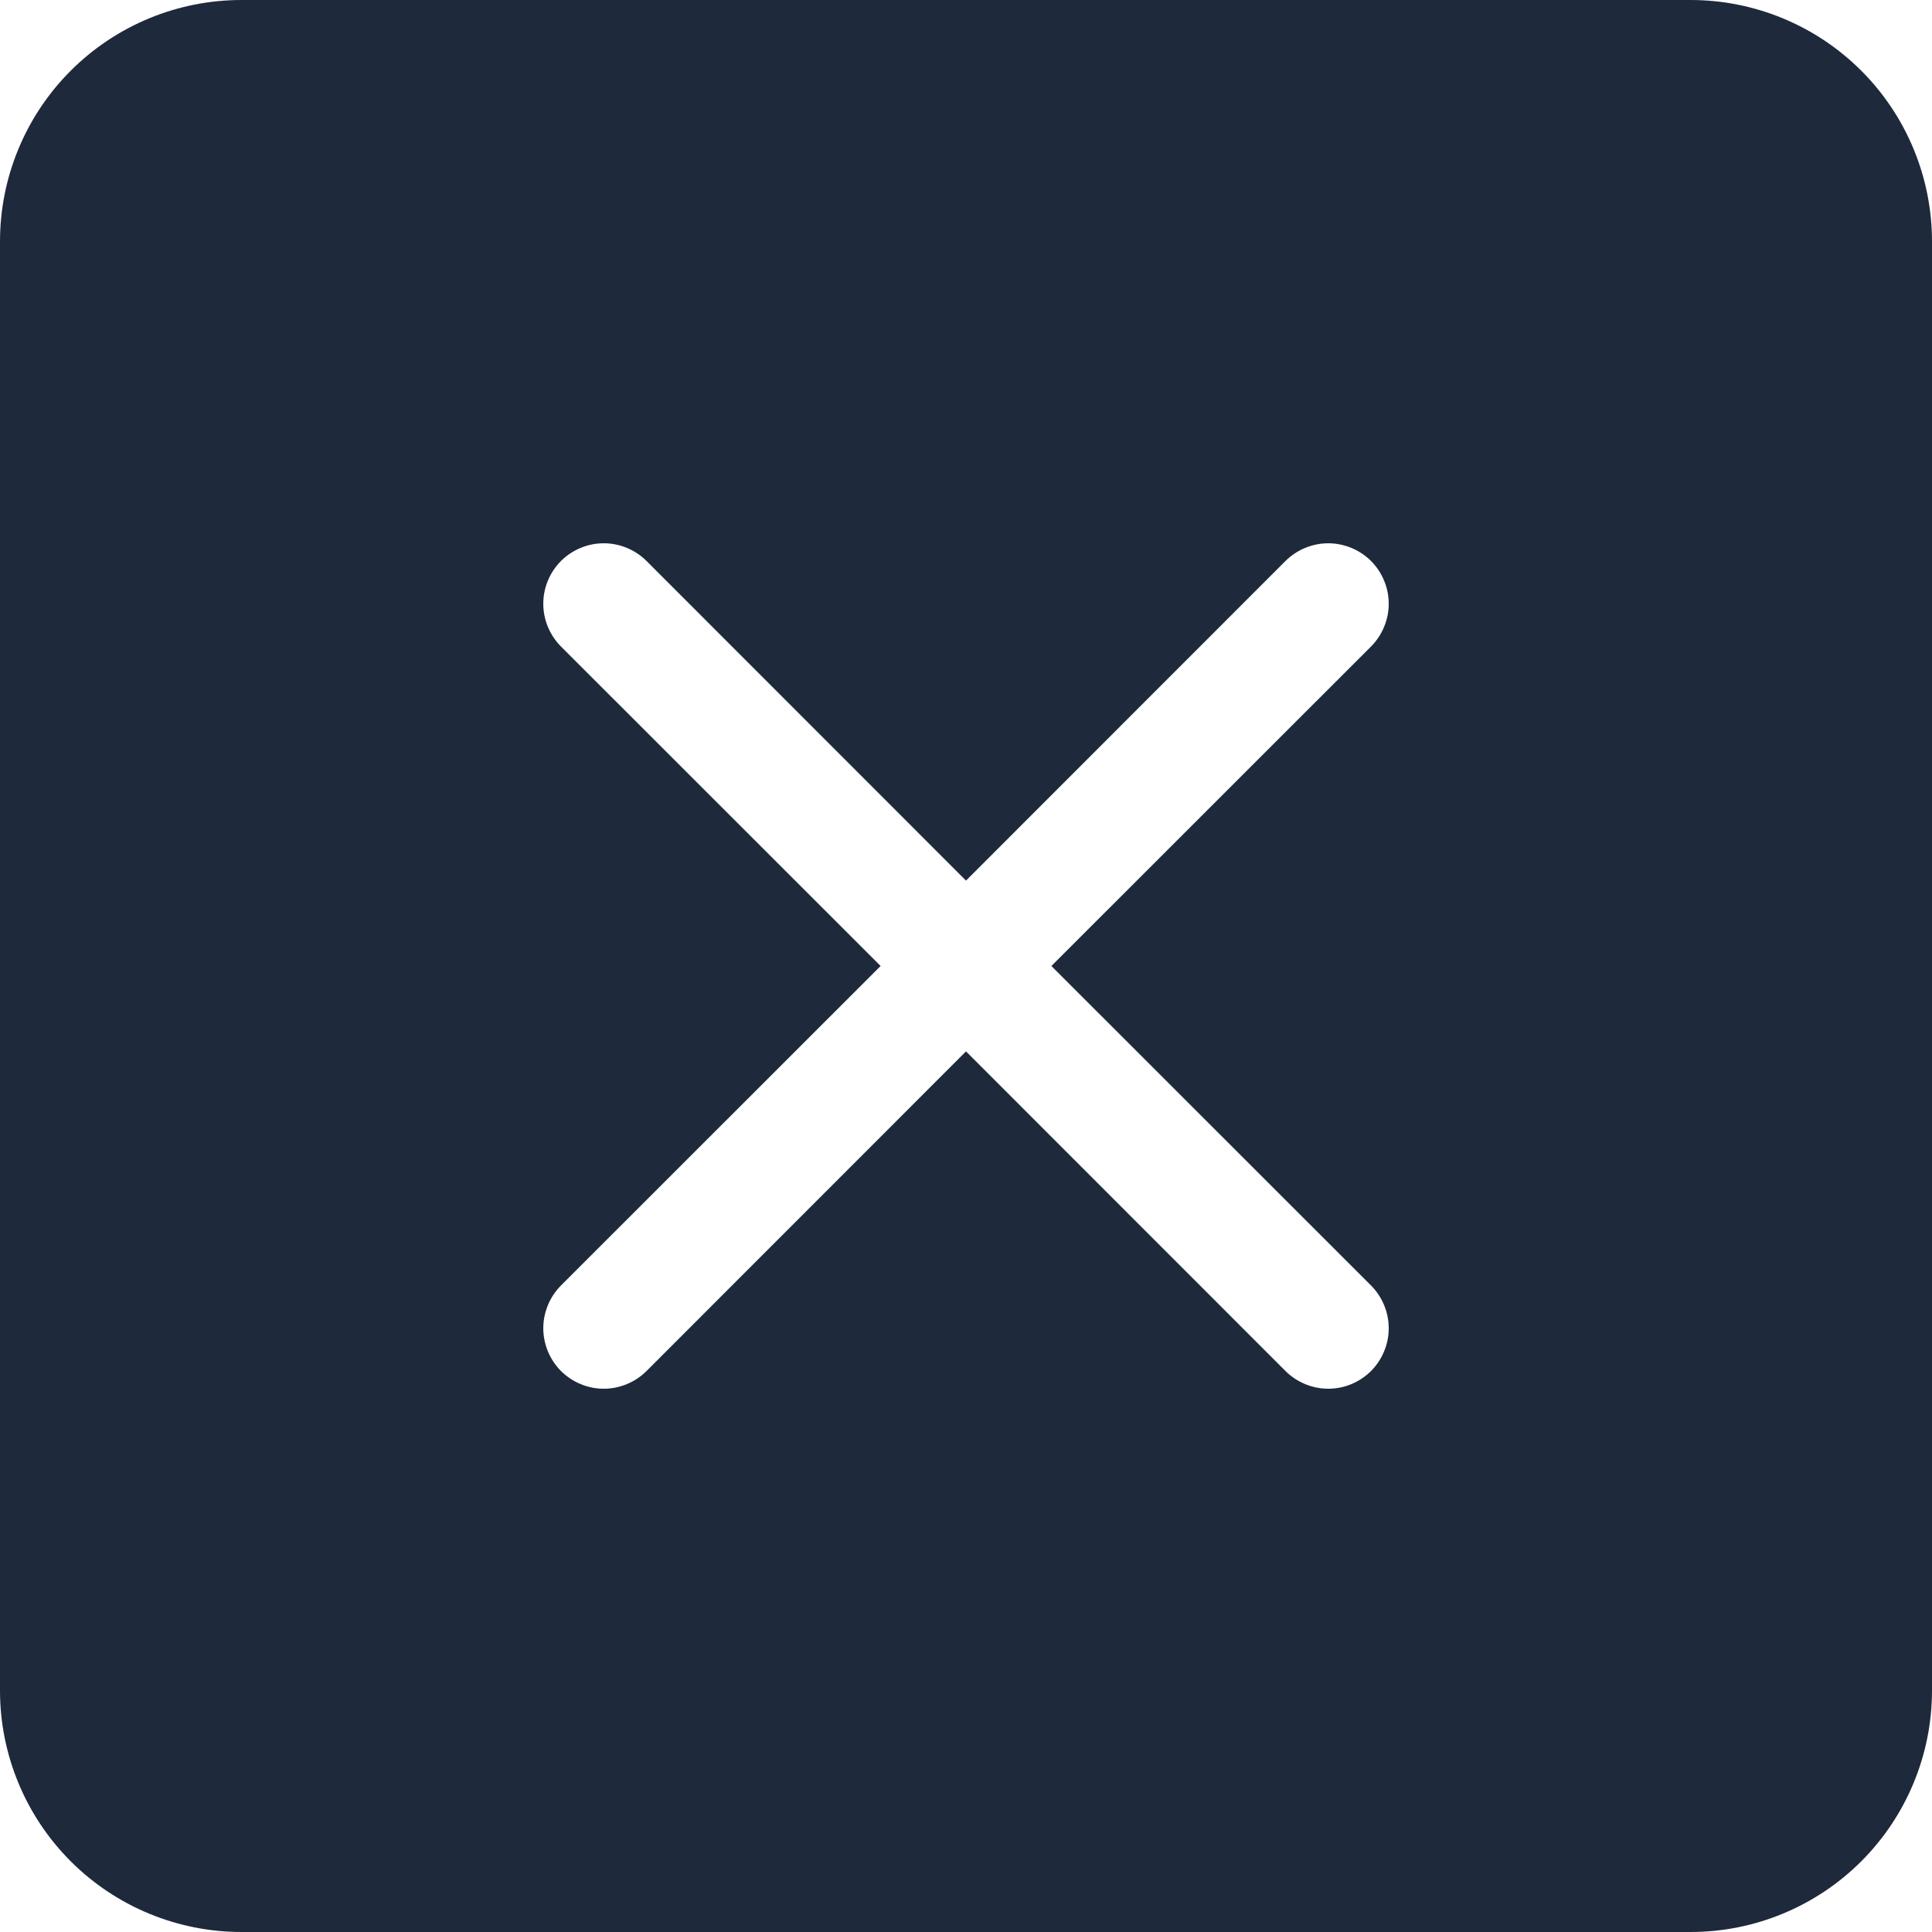
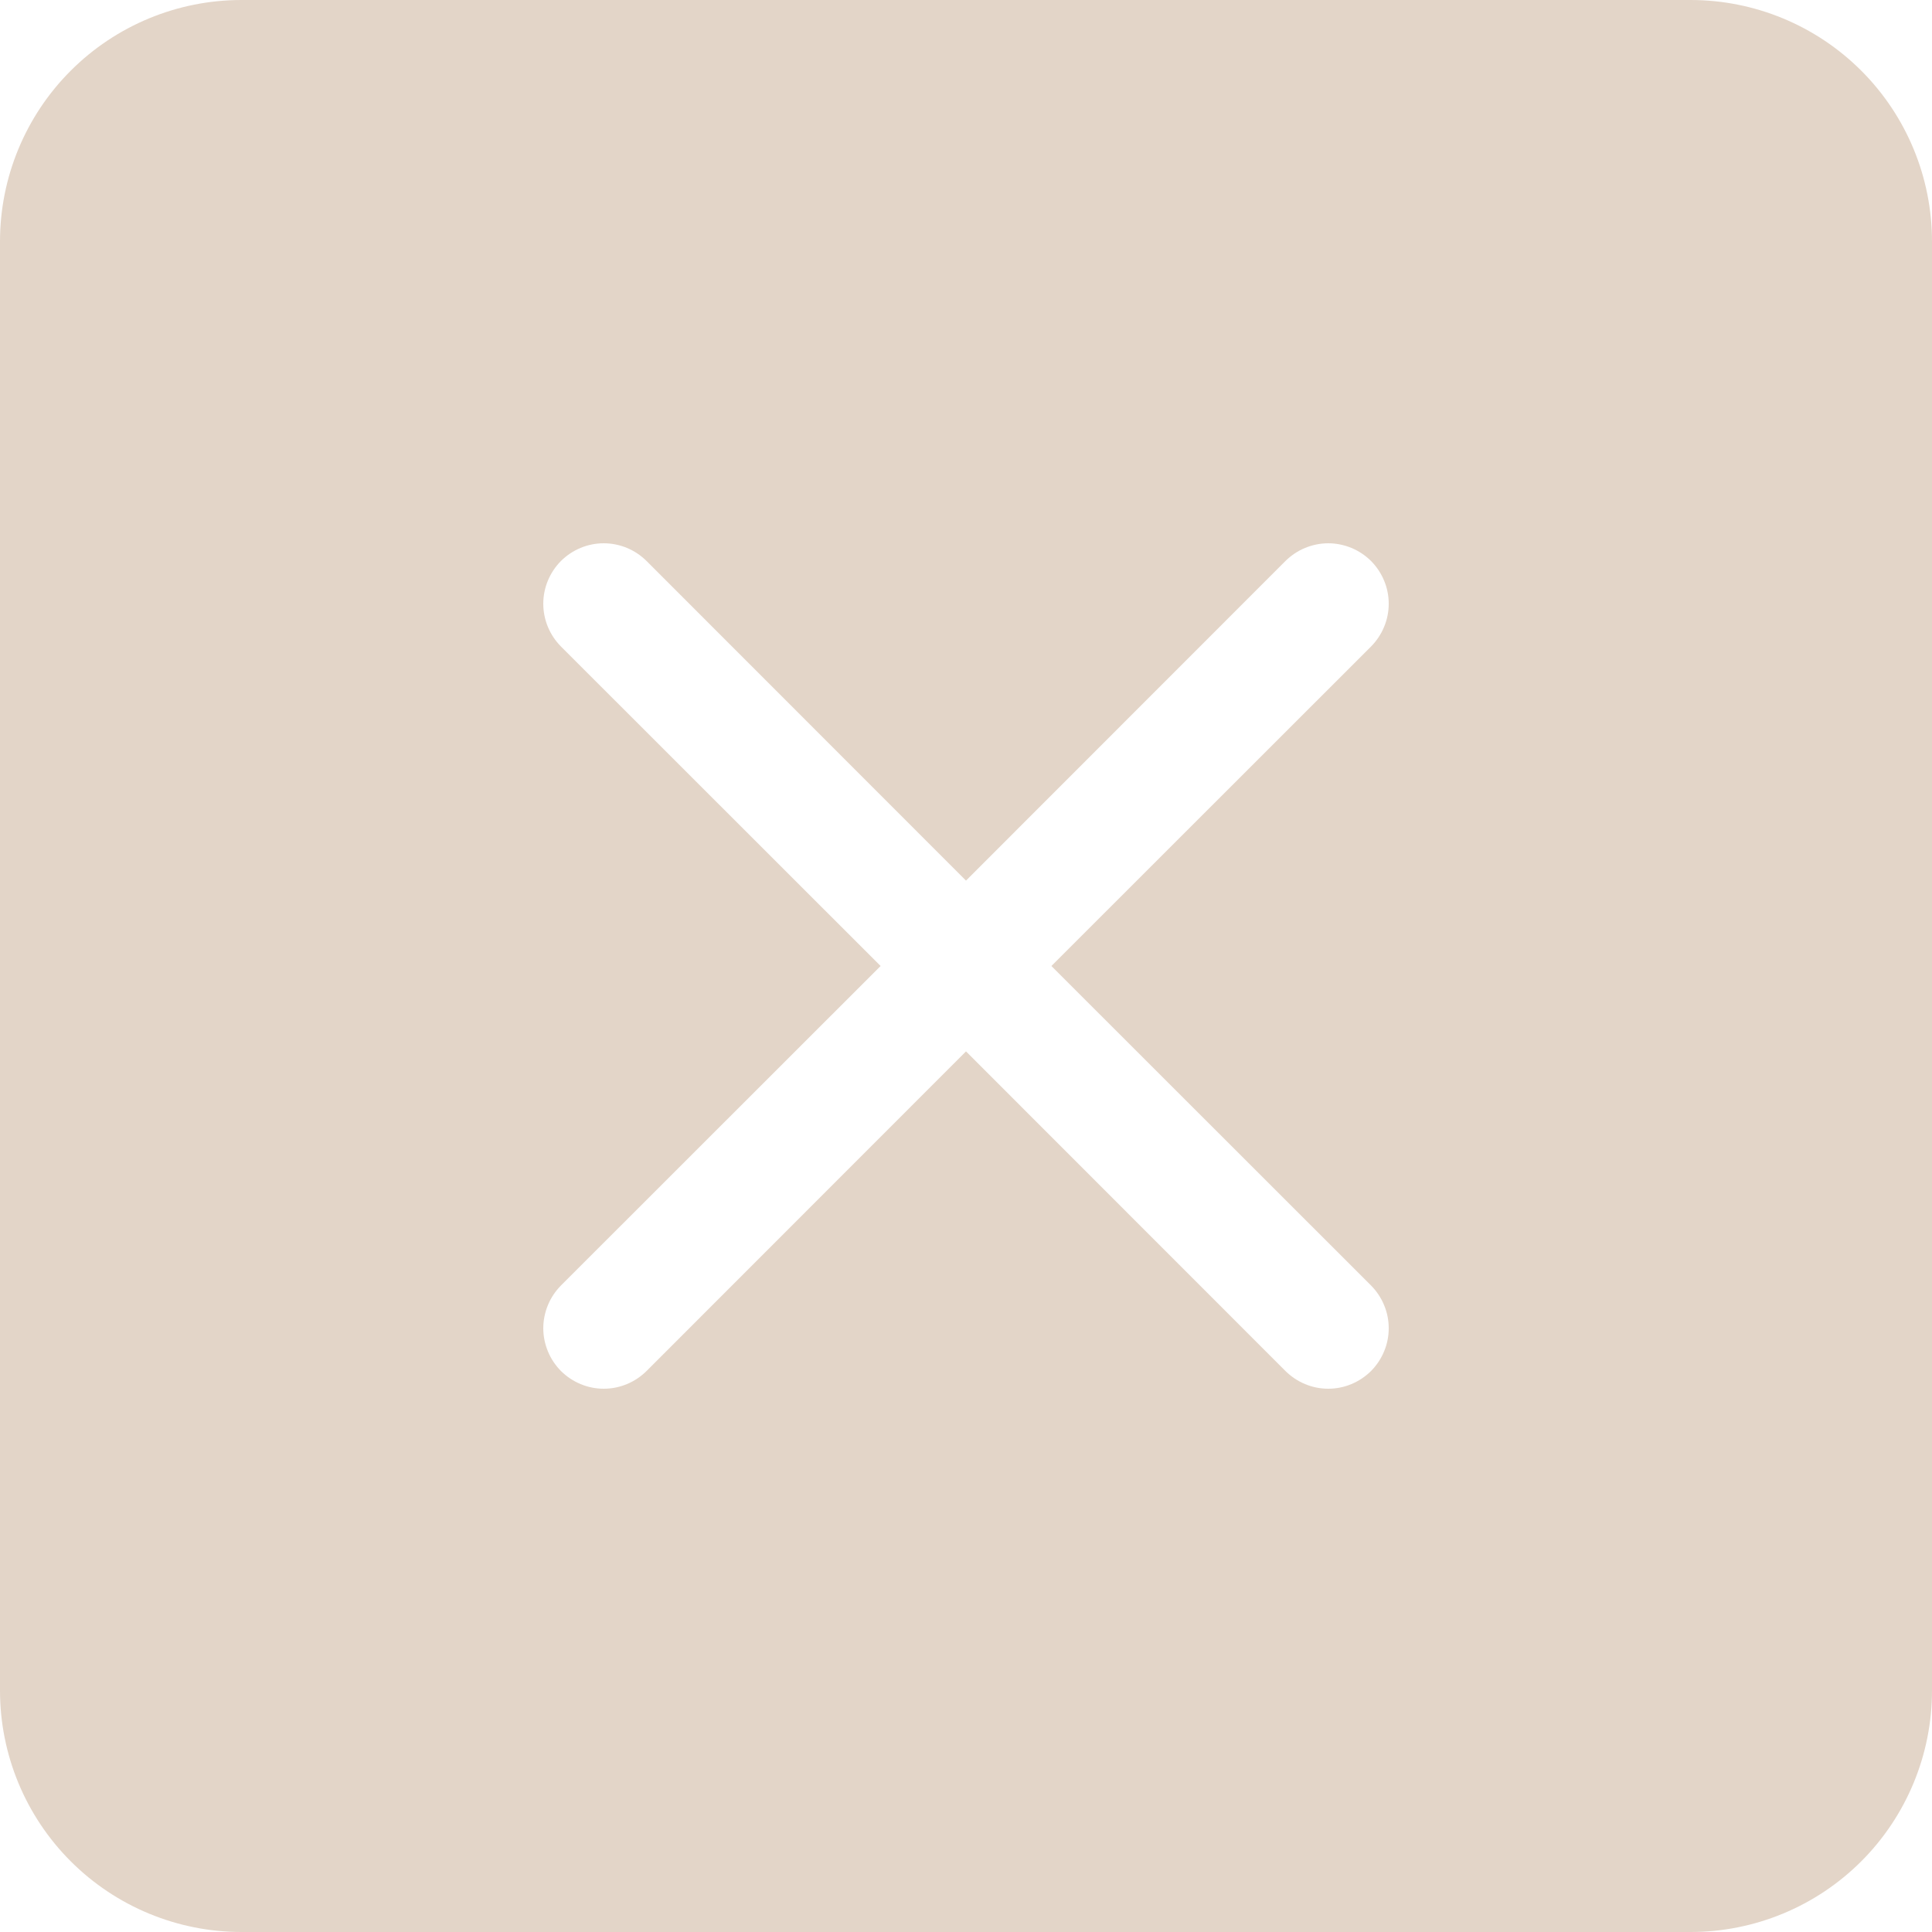
- <svg xmlns="http://www.w3.org/2000/svg" width="25" height="25" viewBox="0 0 25 25" fill="none">
-   <path d="M3.125 0C2.296 0 1.501 0.329 0.915 0.915C0.329 1.501 0 2.296 0 3.125L0 21.875C0 22.704 0.329 23.499 0.915 24.085C1.501 24.671 2.296 25 3.125 25H21.875C22.704 25 23.499 24.671 24.085 24.085C24.671 23.499 25 22.704 25 21.875V3.125C25 2.296 24.671 1.501 24.085 0.915C23.499 0.329 22.704 0 21.875 0L3.125 0ZM8.366 7.259L12.5 11.395L16.634 7.259C16.707 7.187 16.793 7.129 16.888 7.09C16.983 7.051 17.085 7.03 17.188 7.03C17.29 7.03 17.392 7.051 17.487 7.09C17.582 7.129 17.668 7.187 17.741 7.259C17.813 7.332 17.871 7.418 17.91 7.513C17.95 7.608 17.97 7.71 17.97 7.812C17.97 7.915 17.95 8.017 17.91 8.112C17.871 8.207 17.813 8.293 17.741 8.366L13.605 12.5L17.741 16.634C17.813 16.707 17.871 16.793 17.91 16.888C17.95 16.983 17.97 17.085 17.97 17.188C17.97 17.29 17.95 17.392 17.91 17.487C17.871 17.582 17.813 17.668 17.741 17.741C17.668 17.813 17.582 17.871 17.487 17.91C17.392 17.95 17.29 17.97 17.188 17.97C17.085 17.97 16.983 17.95 16.888 17.91C16.793 17.871 16.707 17.813 16.634 17.741L12.5 13.605L8.366 17.741C8.293 17.813 8.207 17.871 8.112 17.91C8.017 17.95 7.915 17.97 7.812 17.97C7.71 17.97 7.608 17.95 7.513 17.91C7.418 17.871 7.332 17.813 7.259 17.741C7.187 17.668 7.129 17.582 7.09 17.487C7.051 17.392 7.03 17.29 7.03 17.188C7.03 17.085 7.051 16.983 7.09 16.888C7.129 16.793 7.187 16.707 7.259 16.634L11.395 12.5L7.259 8.366C7.113 8.219 7.03 8.02 7.03 7.812C7.03 7.605 7.113 7.406 7.259 7.259C7.406 7.113 7.605 7.03 7.812 7.03C8.02 7.03 8.219 7.113 8.366 7.259Z" fill="#1E293B" />
+ <svg xmlns="http://www.w3.org/2000/svg" width="25" height="25" viewBox="0 0 25 25" fill="#E3D5C8">
+   <path d="M3.125 0C2.296 0 1.501 0.329 0.915 0.915C0.329 1.501 0 2.296 0 3.125L0 21.875C0 22.704 0.329 23.499 0.915 24.085C1.501 24.671 2.296 25 3.125 25H21.875C22.704 25 23.499 24.671 24.085 24.085C24.671 23.499 25 22.704 25 21.875V3.125C25 2.296 24.671 1.501 24.085 0.915C23.499 0.329 22.704 0 21.875 0L3.125 0ZM8.366 7.259L12.5 11.395L16.634 7.259C16.707 7.187 16.793 7.129 16.888 7.09C16.983 7.051 17.085 7.03 17.188 7.03C17.29 7.03 17.392 7.051 17.487 7.09C17.582 7.129 17.668 7.187 17.741 7.259C17.813 7.332 17.871 7.418 17.91 7.513C17.95 7.608 17.97 7.71 17.97 7.812C17.97 7.915 17.95 8.017 17.91 8.112C17.871 8.207 17.813 8.293 17.741 8.366L13.605 12.5L17.741 16.634C17.813 16.707 17.871 16.793 17.91 16.888C17.95 16.983 17.97 17.085 17.97 17.188C17.97 17.29 17.95 17.392 17.91 17.487C17.871 17.582 17.813 17.668 17.741 17.741C17.668 17.813 17.582 17.871 17.487 17.91C17.392 17.95 17.29 17.97 17.188 17.97C17.085 17.97 16.983 17.95 16.888 17.91C16.793 17.871 16.707 17.813 16.634 17.741L12.5 13.605L8.366 17.741C8.293 17.813 8.207 17.871 8.112 17.91C8.017 17.95 7.915 17.97 7.812 17.97C7.71 17.97 7.608 17.95 7.513 17.91C7.418 17.871 7.332 17.813 7.259 17.741C7.187 17.668 7.129 17.582 7.09 17.487C7.051 17.392 7.03 17.29 7.03 17.188C7.03 17.085 7.051 16.983 7.09 16.888C7.129 16.793 7.187 16.707 7.259 16.634L11.395 12.5L7.259 8.366C7.113 8.219 7.03 8.02 7.03 7.812C7.03 7.605 7.113 7.406 7.259 7.259C7.406 7.113 7.605 7.03 7.812 7.03C8.02 7.03 8.219 7.113 8.366 7.259Z" fill="#E3D5C8" />
</svg>
